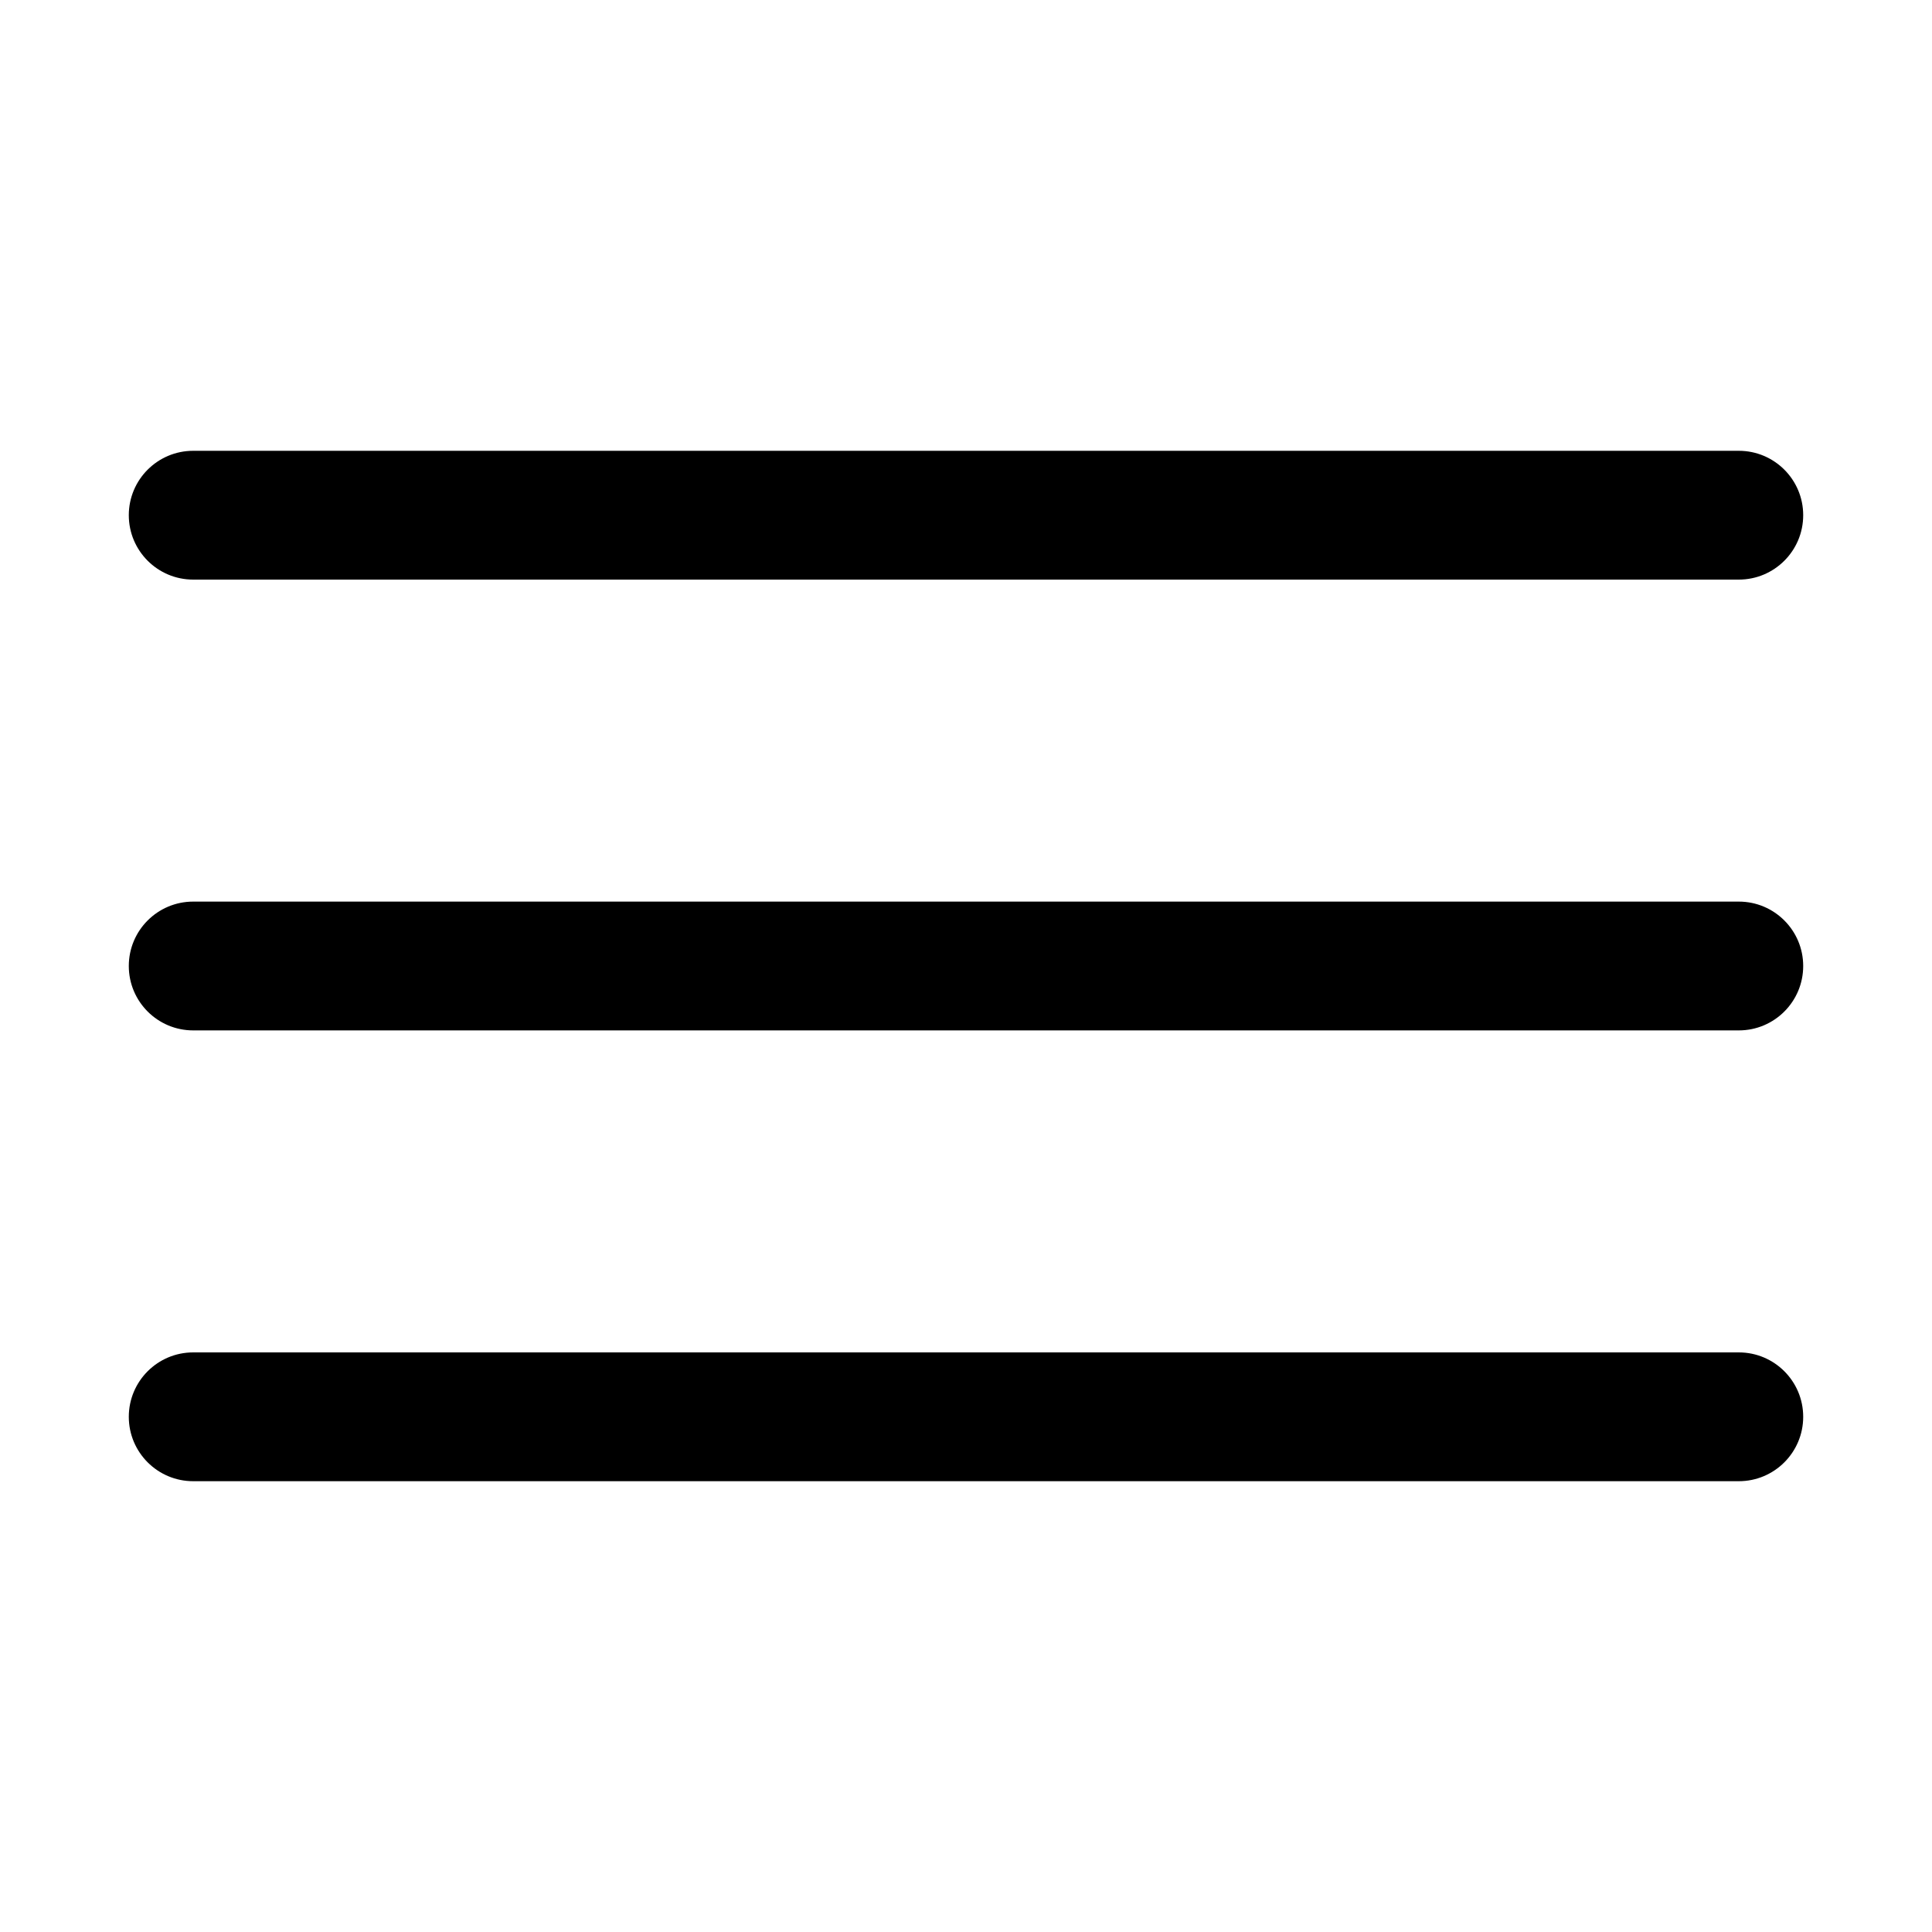
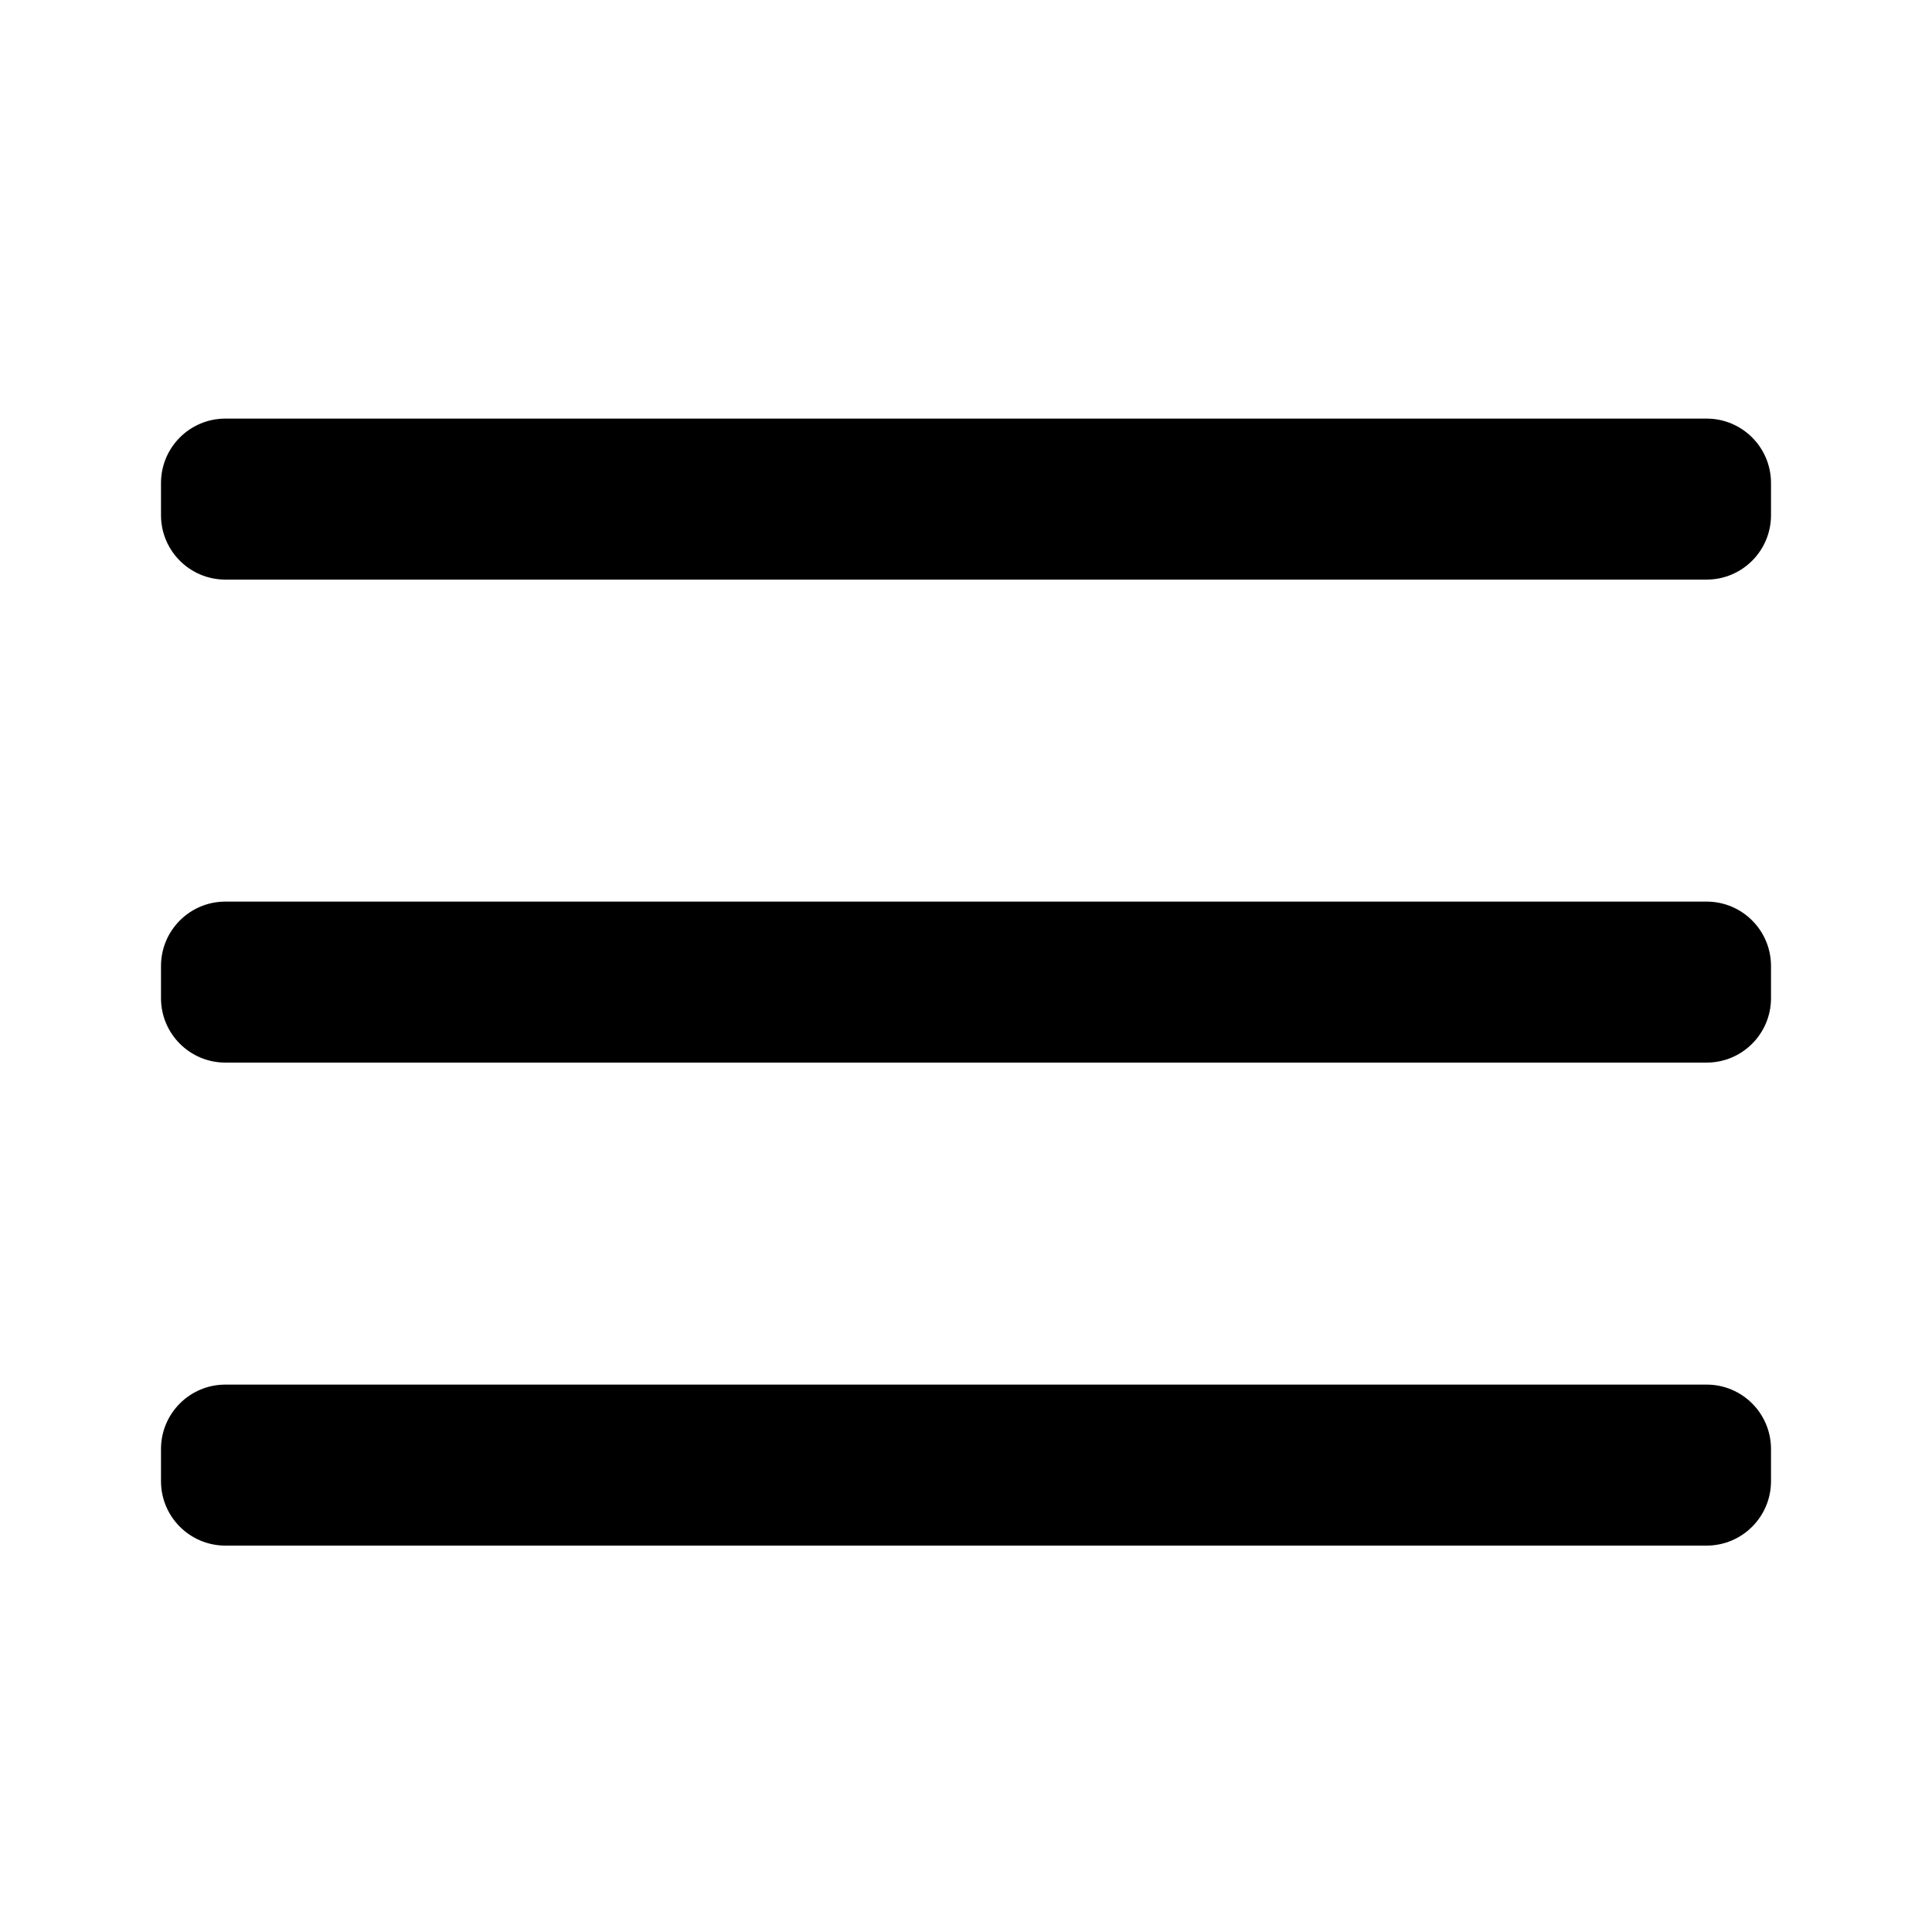
- <svg xmlns="http://www.w3.org/2000/svg" viewBox="0 0 30 30">
-   <path d="M 3 7 A 1 1 0 1 0 3 9 L 27 9 A 1 1 0 1 0 27 7 L 3 7 z M 3 14 A 1 1 0 1 0 3 16 L 27 16 A 1 1 0 1 0 27 14 L 3 14 z M 3 21 A 1 1 0 1 0 3 23 L 27 23 A 1 1 0 1 0 27 21 L 3 21 z" />
+ <svg xmlns="http://www.w3.org/2000/svg" width="60px" height="60px" viewBox="0 0 60 60" version="1.1">
+   <rect id="Rectangle" x="5" y="43" width="50" height="5" rx="2" />
+   <rect id="Rectangle" x="5" y="28" width="50" height="5" rx="2" />
+   <rect id="Rectangle" x="5" y="13" width="50" height="5" rx="2" />
</svg>
